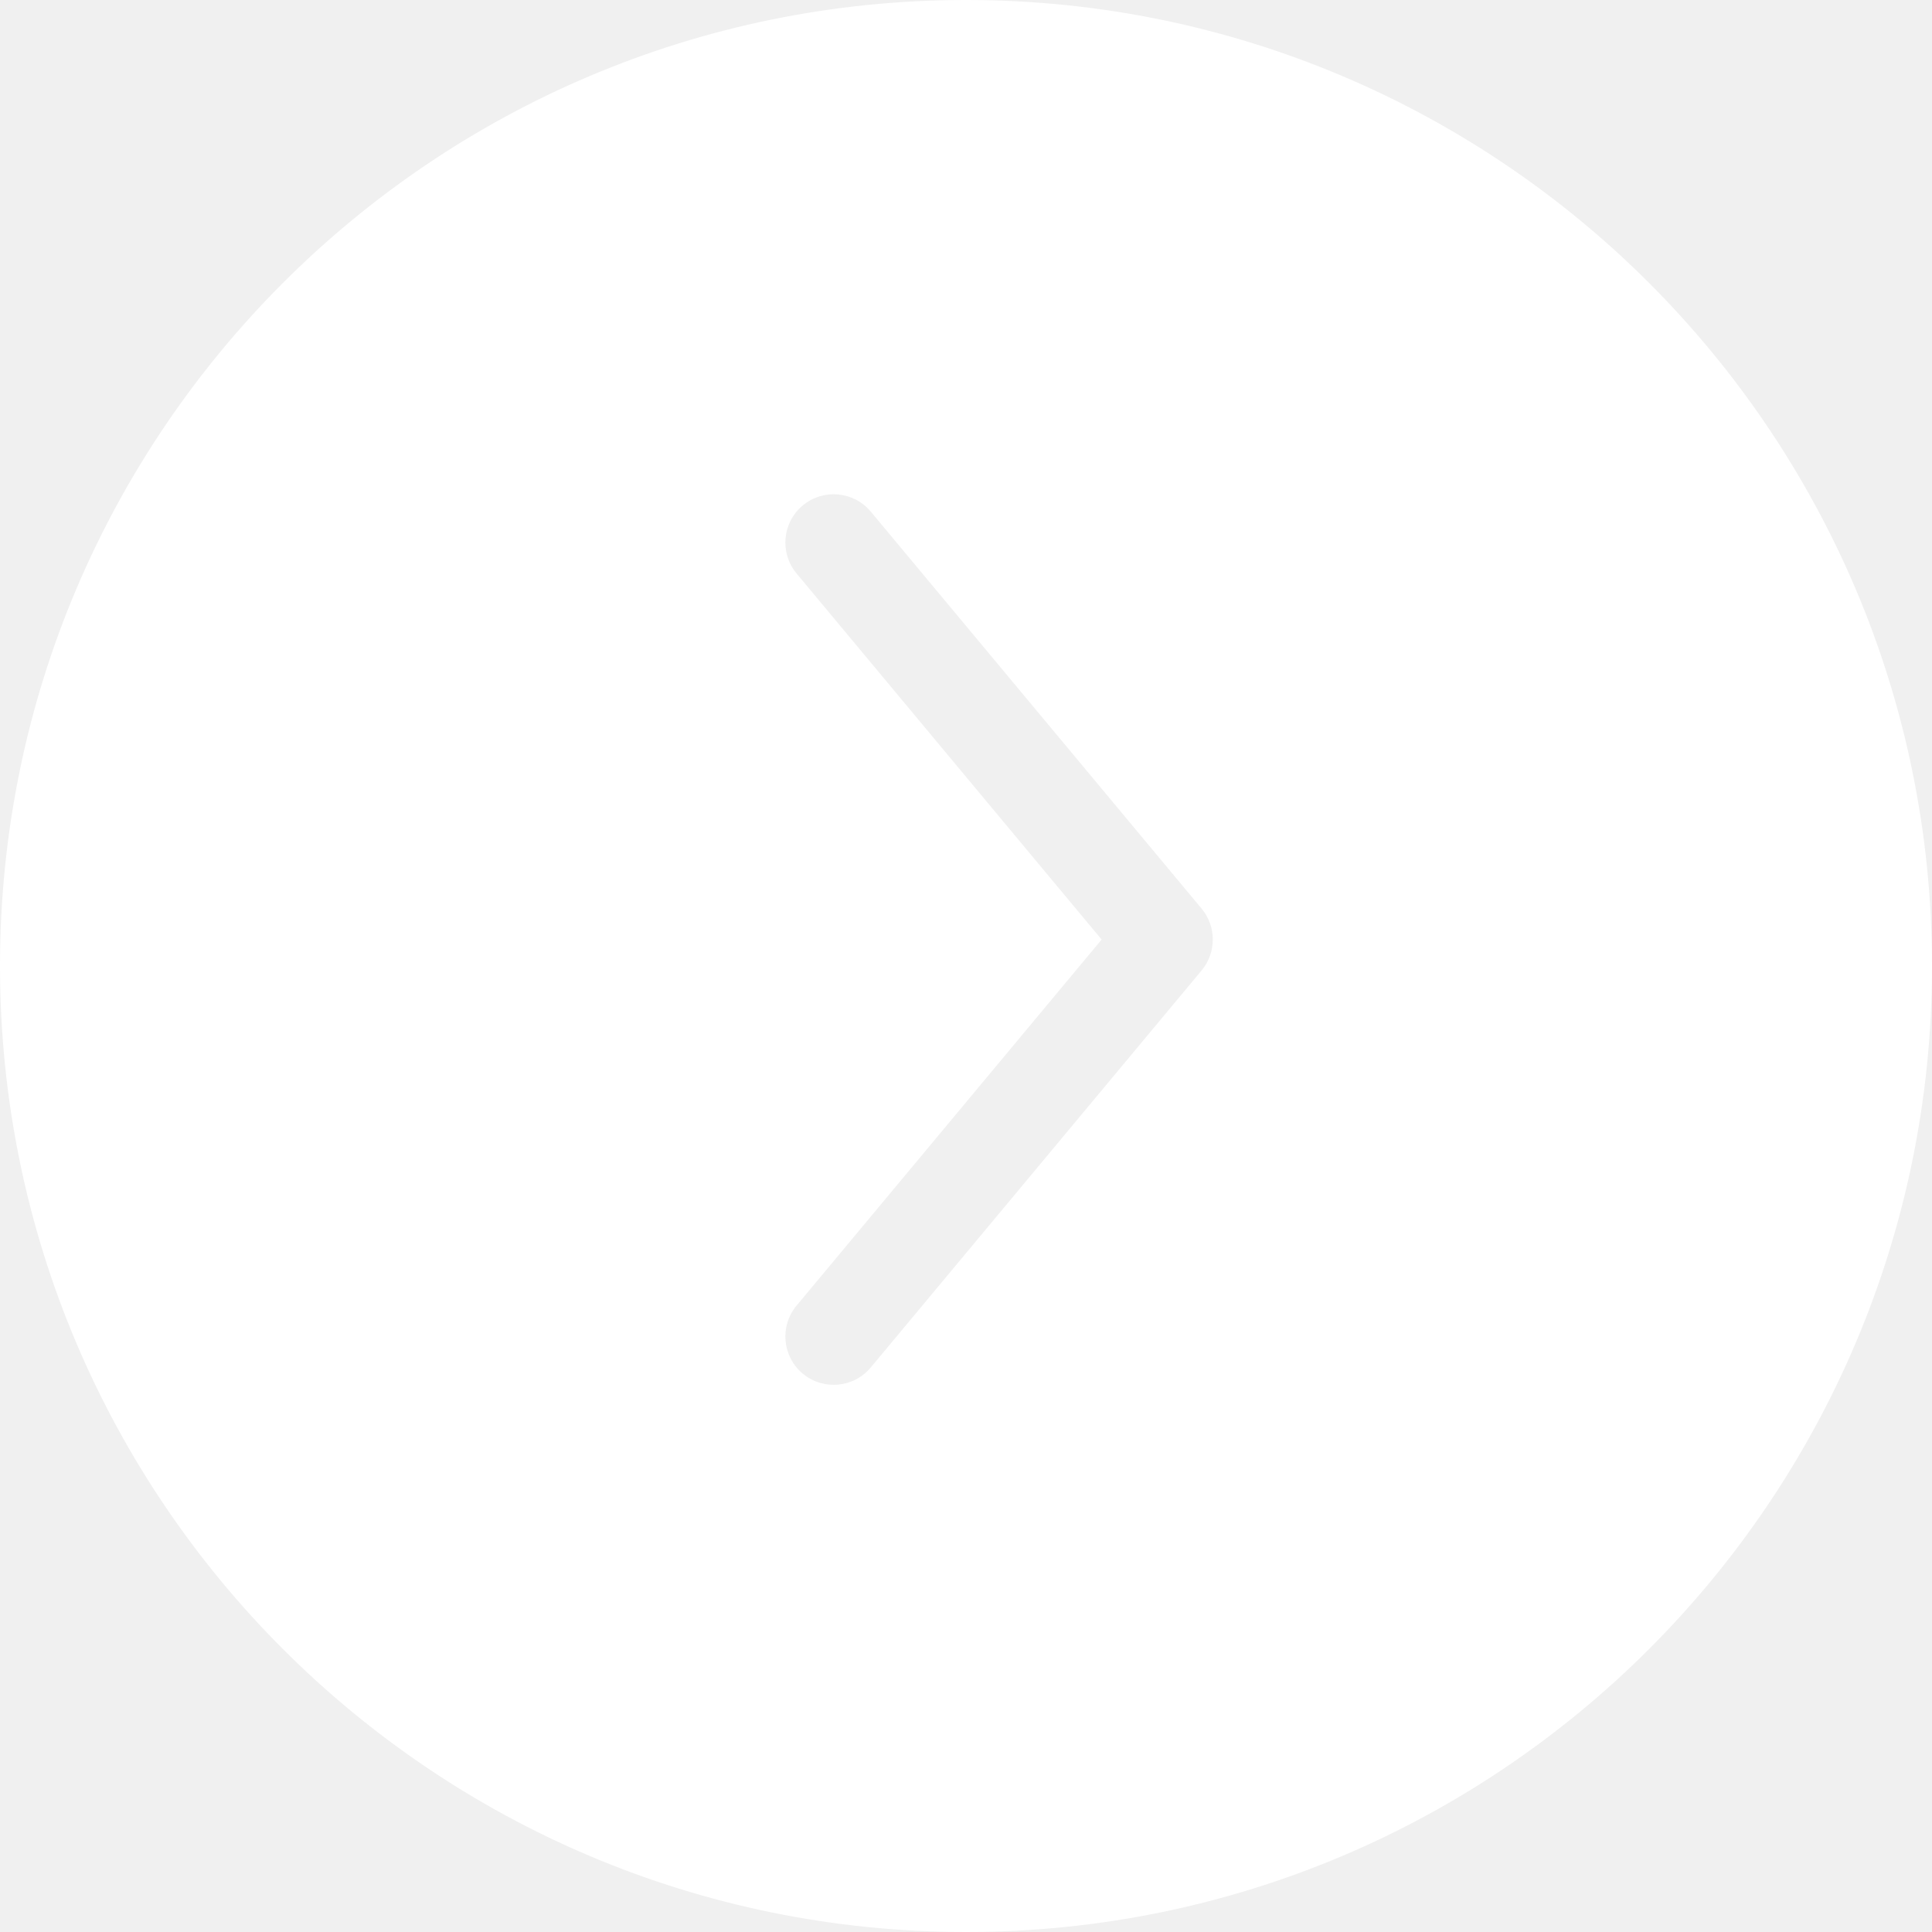
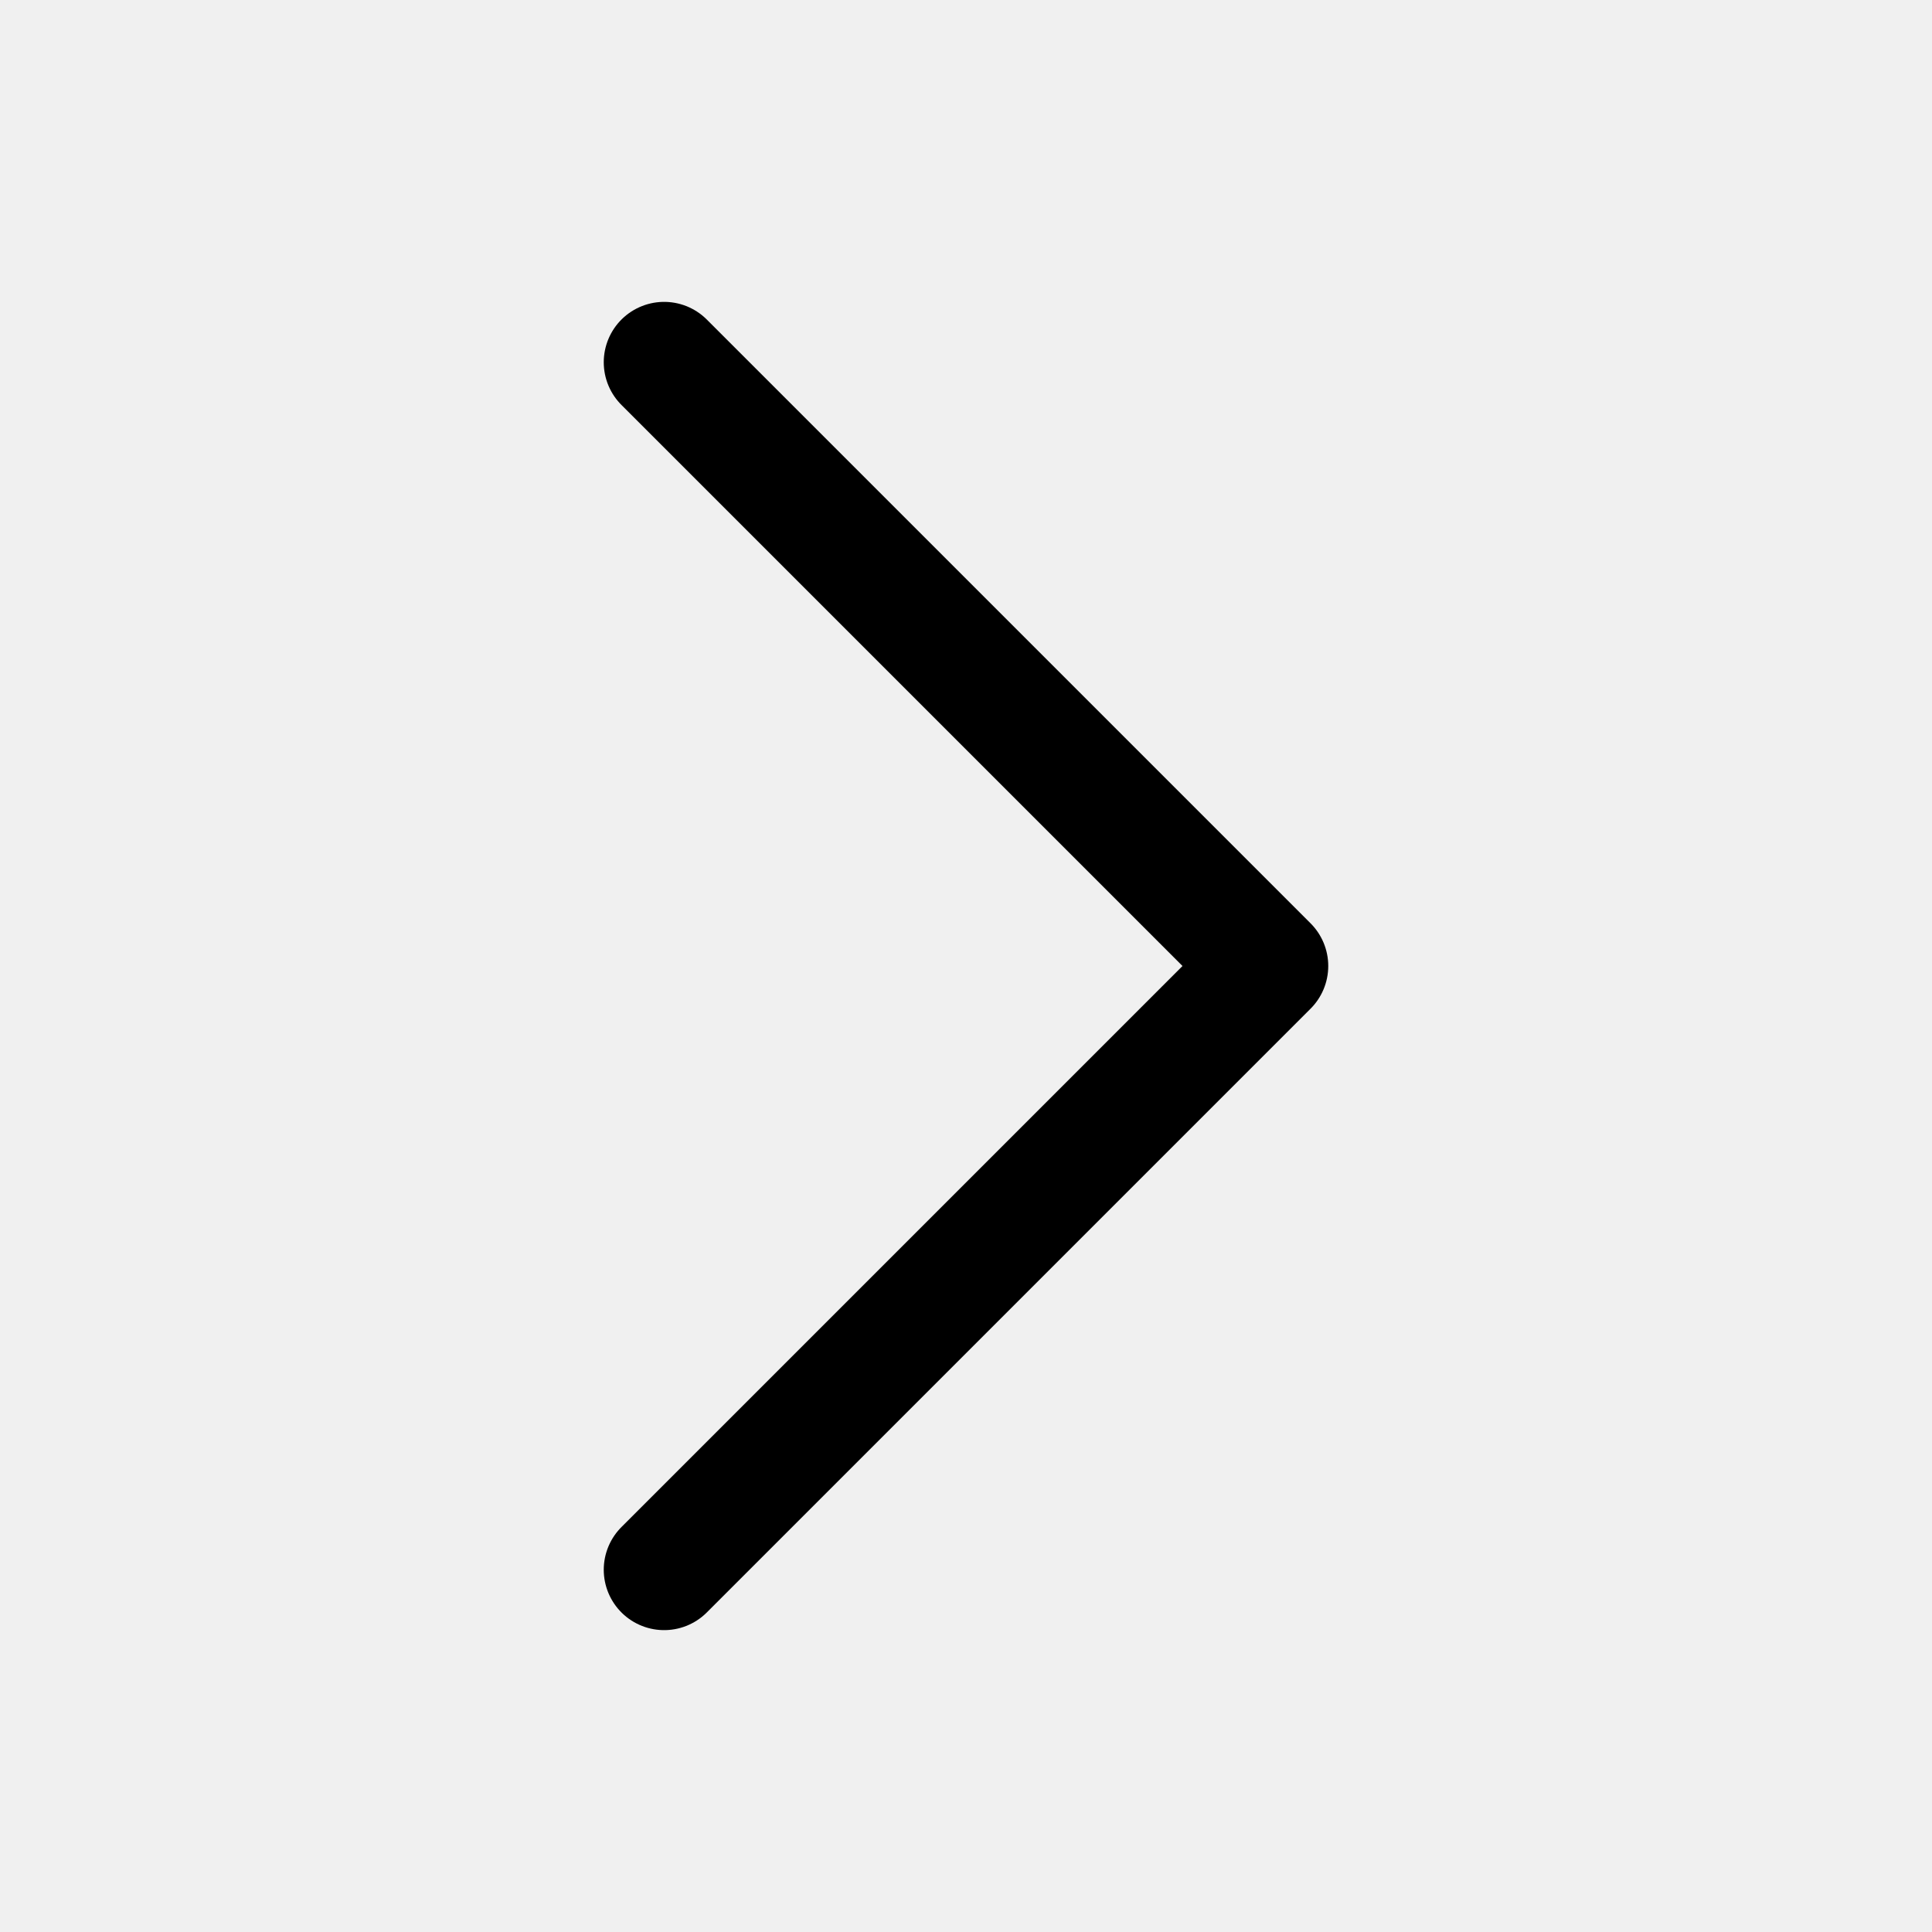
- <svg xmlns="http://www.w3.org/2000/svg" viewBox="0 0 146 146" fill="none">
-   <g clip-path="url(#clip0_2106_1727)">
-     <path fill-rule="evenodd" clip-rule="evenodd" d="M146 0H0V146H146V0ZM65.804 38.663C64.513 37.115 62.212 36.906 60.663 38.196C59.115 39.486 58.906 41.788 60.196 43.337L83.249 71L60.196 98.663C58.906 100.212 59.115 102.513 60.663 103.804C62.212 105.095 64.513 104.885 65.804 103.337L90.804 73.337C91.932 71.983 91.932 70.017 90.804 68.663L65.804 38.663Z" fill="white" />
-   </g>
-   <defs>
-     <clipPath id="clip0_2106_1727">
-       <rect width="146" height="146" rx="73" fill="white" />
-     </clipPath>
-   </defs>
+ <svg xmlns="http://www.w3.org/2000/svg" fill="none" viewBox="0 0 24 24" stroke-width="1.5" stroke="currentColor" class="w-6 h-6">
+   <path stroke-linecap="round" stroke-linejoin="round" d="M8.25 4.5l7.5 7.5-7.5 7.5" />
</svg>
